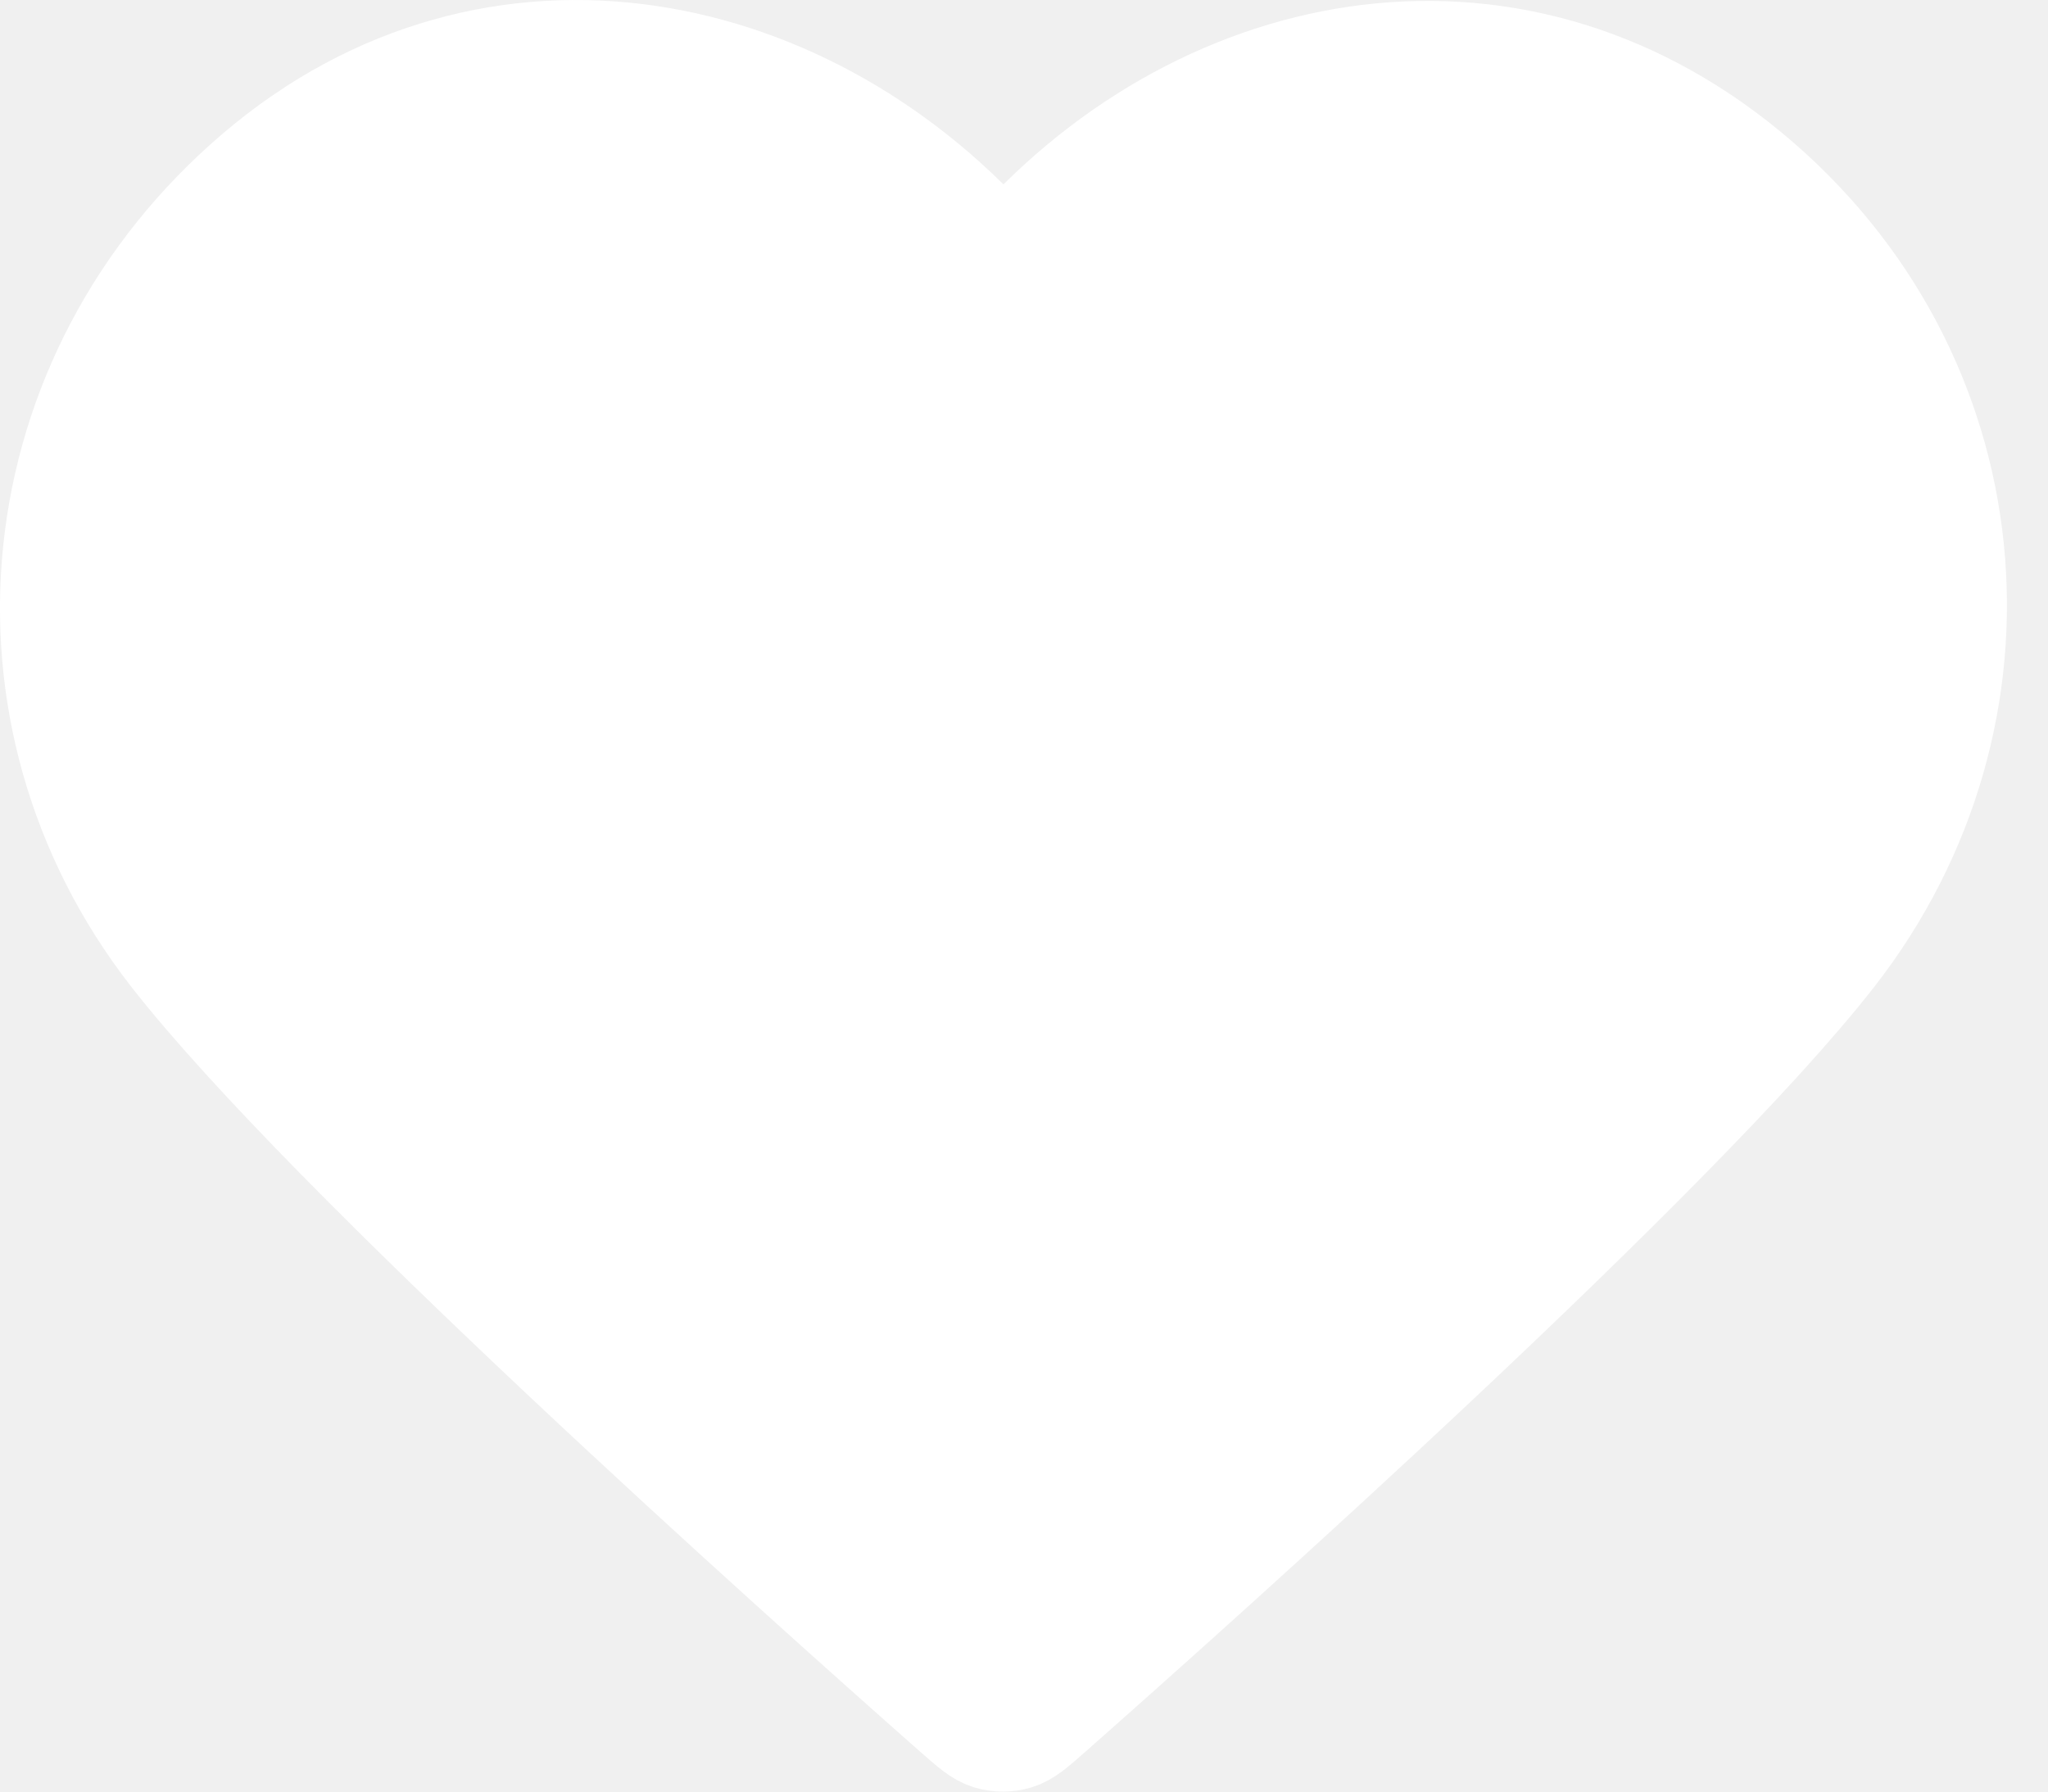
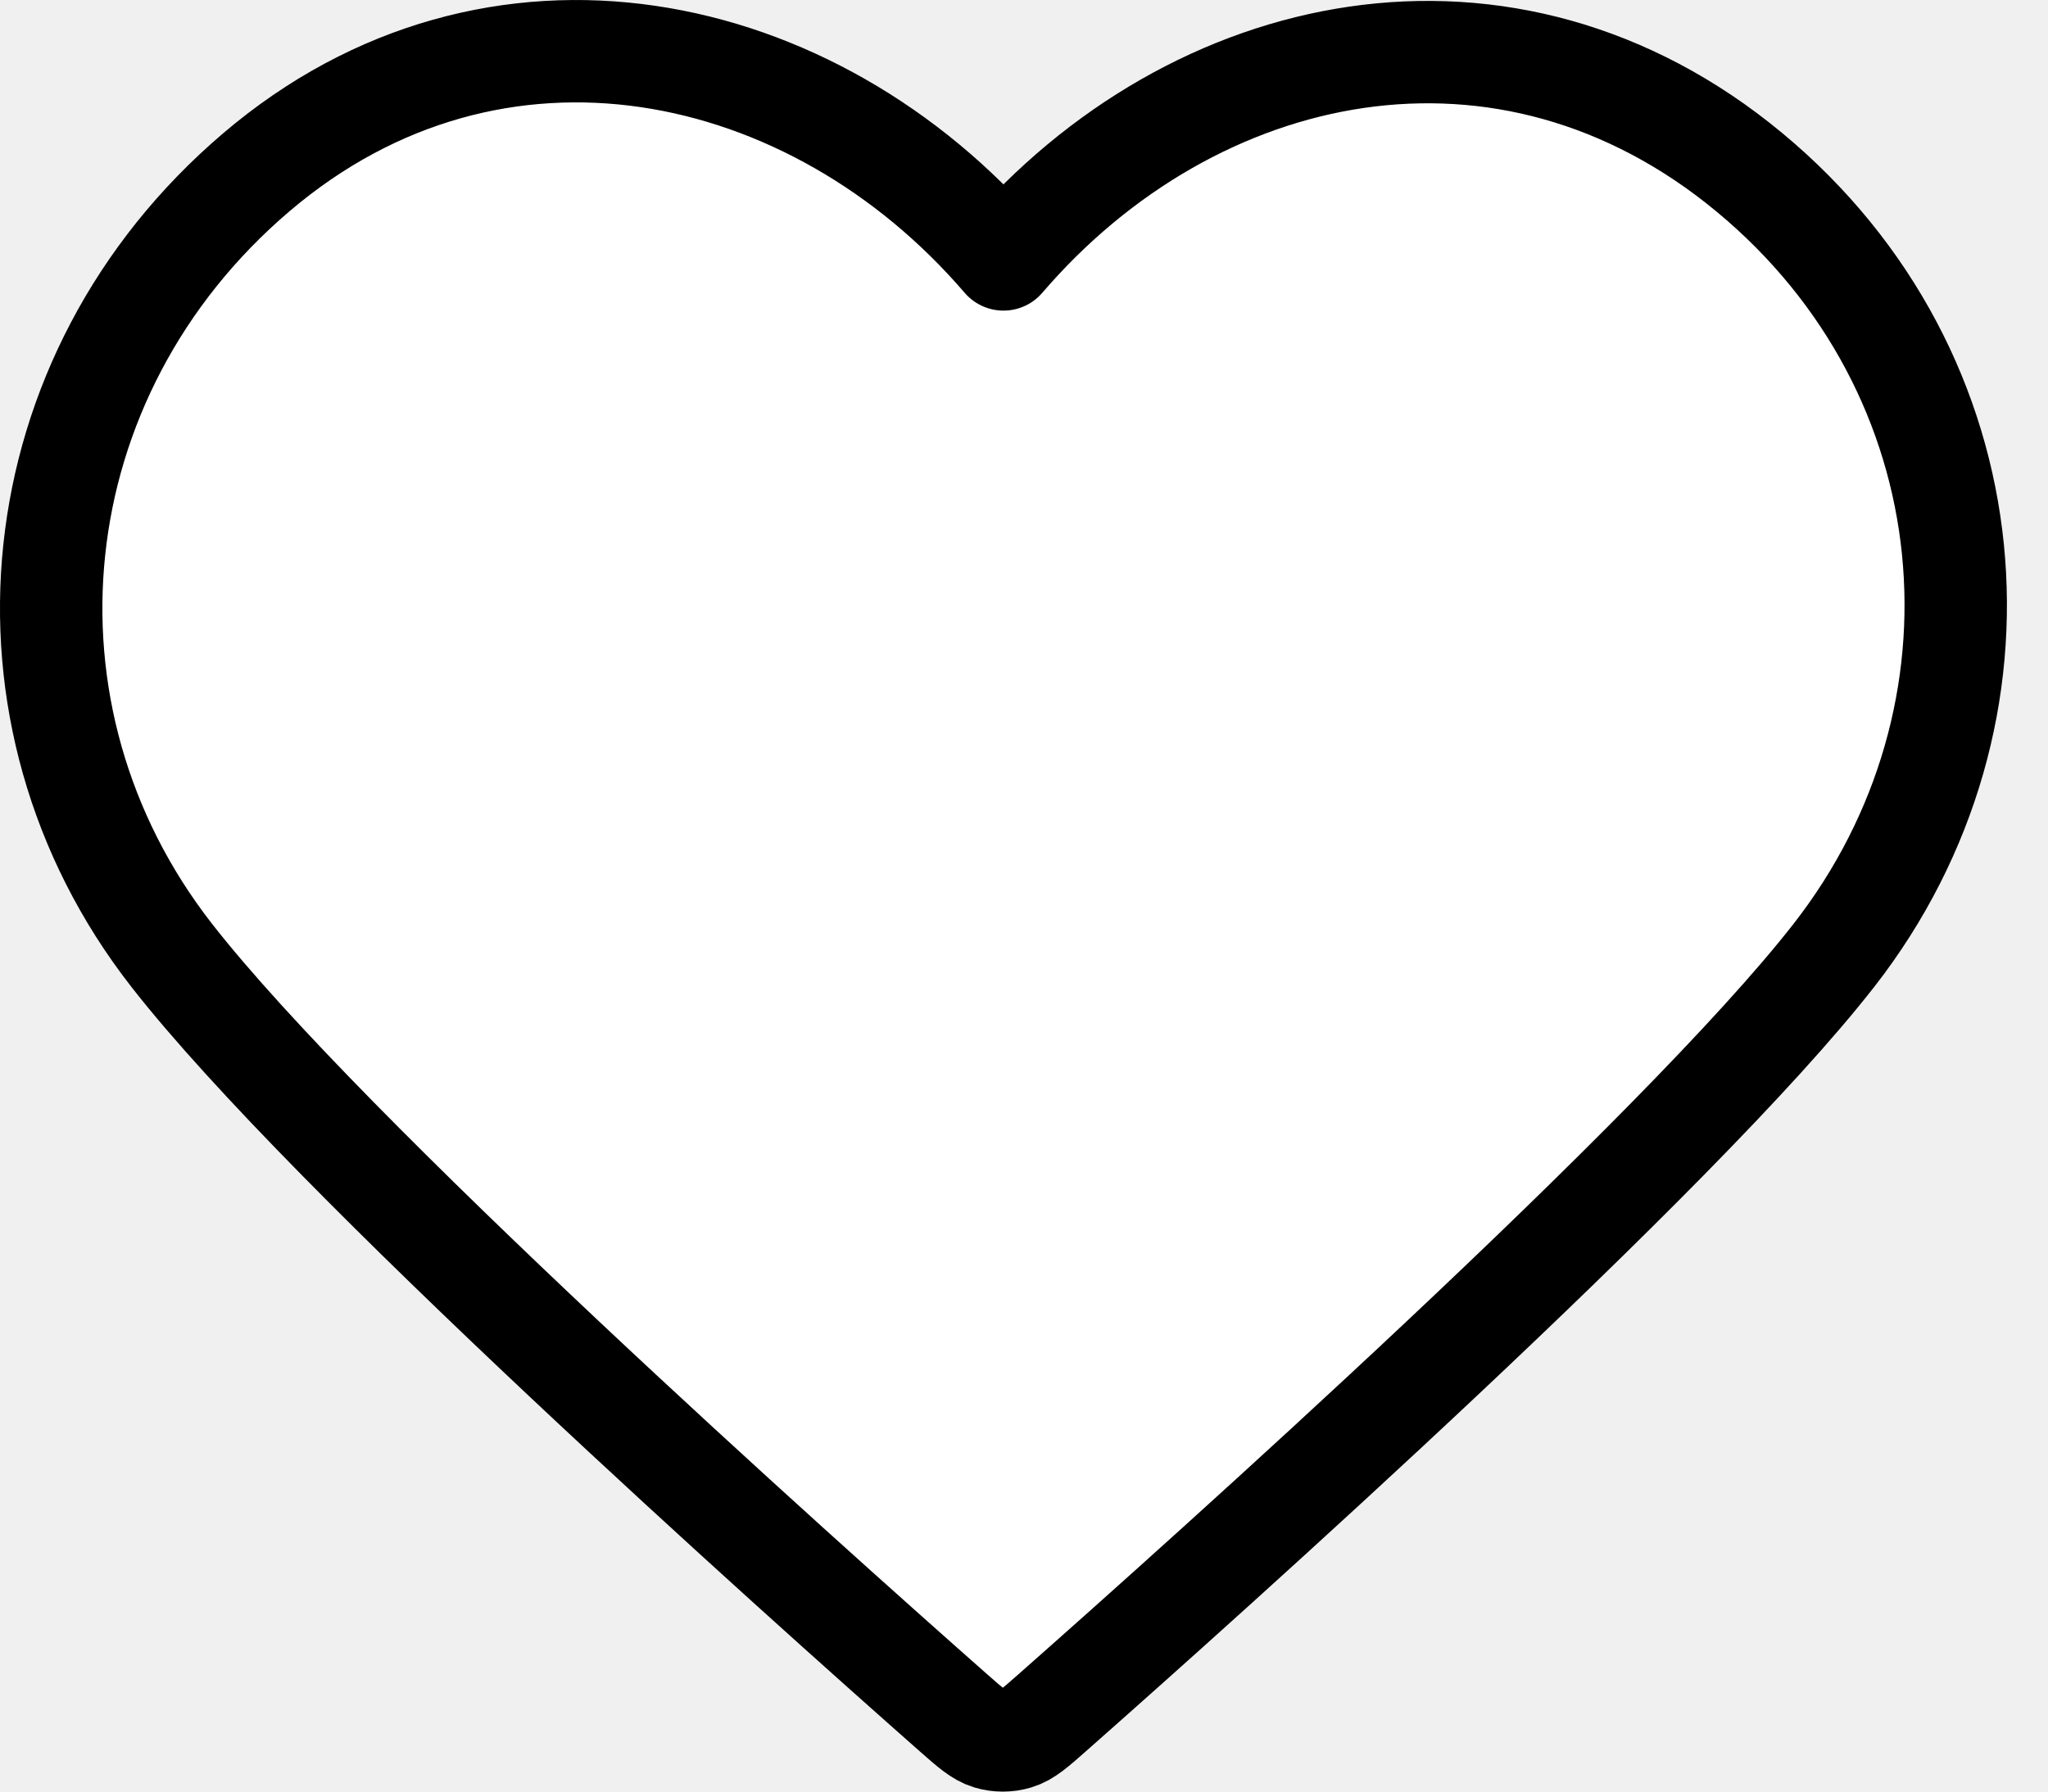
<svg xmlns="http://www.w3.org/2000/svg" width="40" height="35" viewBox="0 0 40 35" fill="none">
-   <path fill-rule="evenodd" clip-rule="evenodd" d="M19.599 5.068C15.88 0.735 9.667 -0.604 5.008 3.364C0.348 7.332 -0.308 13.967 3.351 18.66C6.393 22.562 15.6 30.792 18.617 33.456C18.955 33.754 19.124 33.903 19.32 33.962C19.492 34.013 19.68 34.013 19.852 33.962C20.049 33.903 20.218 33.754 20.555 33.456C23.573 30.792 32.779 22.562 35.821 18.66C39.48 13.967 38.904 7.29 34.165 3.364C29.426 -0.563 23.318 0.735 19.599 5.068Z" fill="white" stroke="white" stroke-width="2" stroke-linecap="round" stroke-linejoin="round" />
+   <path fill-rule="evenodd" clip-rule="evenodd" d="M19.599 5.068C15.88 0.735 9.667 -0.604 5.008 3.364C0.348 7.332 -0.308 13.967 3.351 18.66C6.393 22.562 15.6 30.792 18.617 33.456C18.955 33.754 19.124 33.903 19.32 33.962C19.492 34.013 19.68 34.013 19.852 33.962C20.049 33.903 20.218 33.754 20.555 33.456C23.573 30.792 32.779 22.562 35.821 18.66C39.48 13.967 38.904 7.29 34.165 3.364C29.426 -0.563 23.318 0.735 19.599 5.068Z" fill="white" stroke="black" stroke-width="2" stroke-linecap="round" stroke-linejoin="round" />
</svg>
